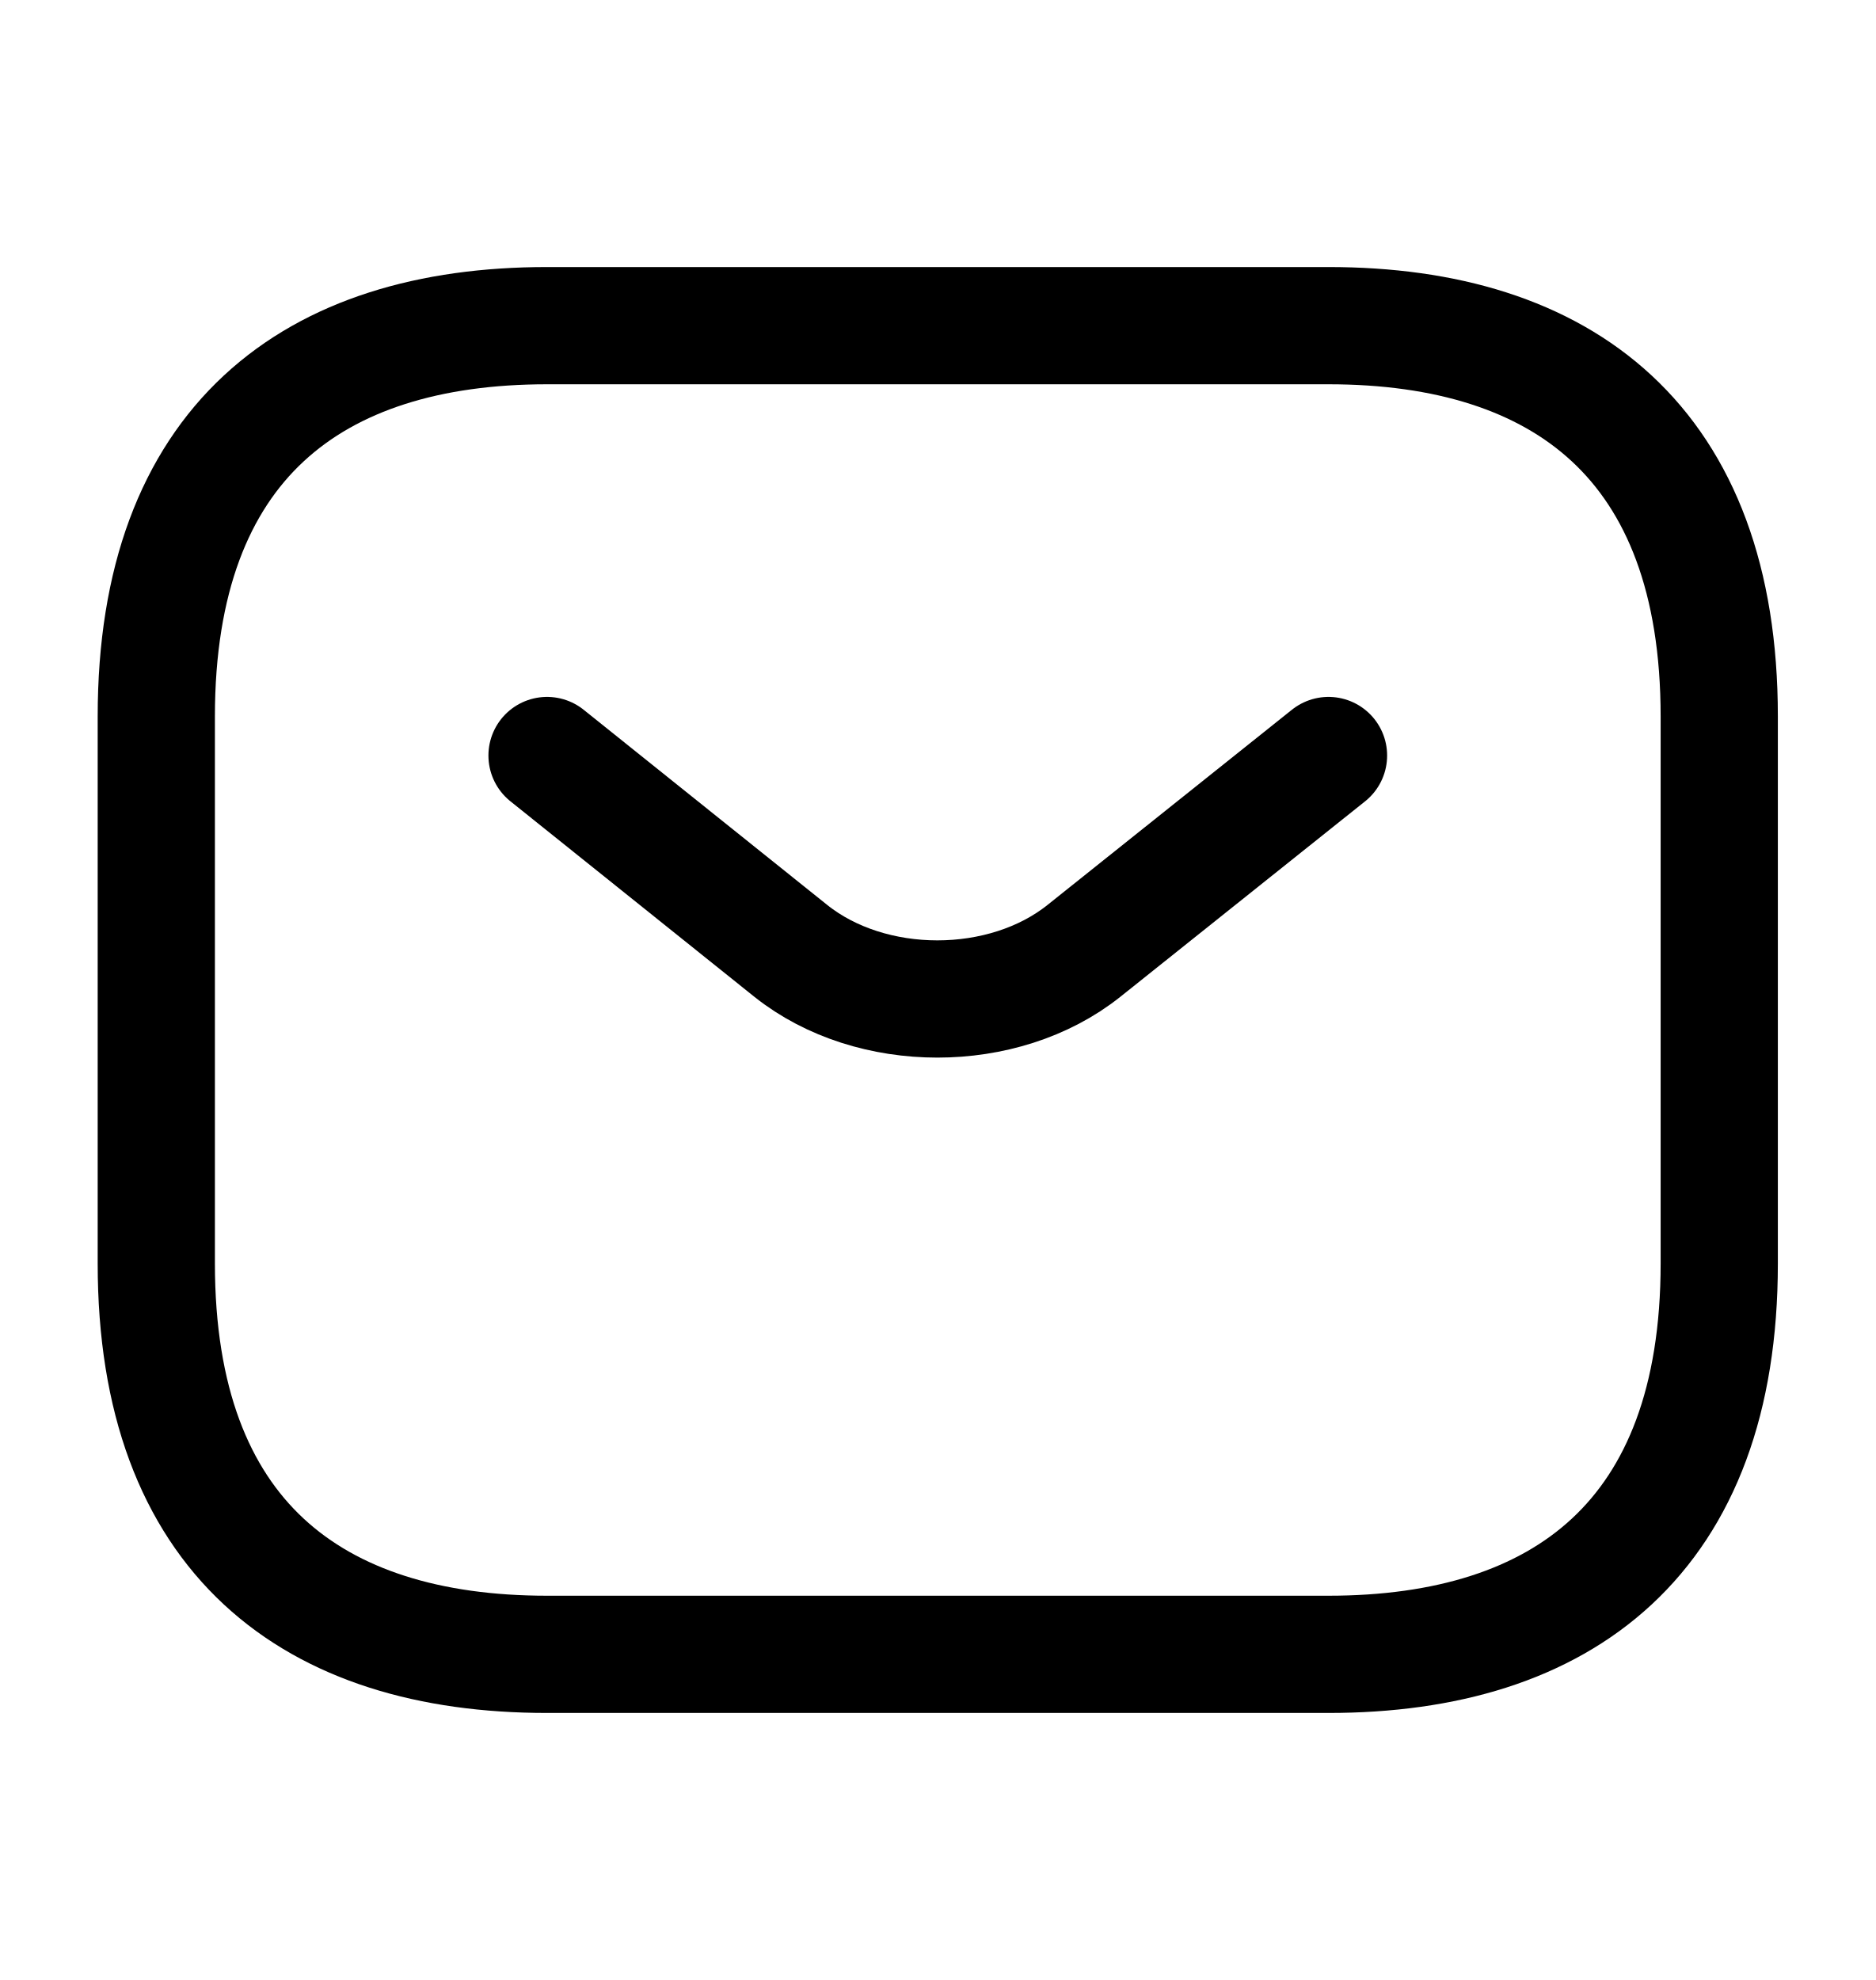
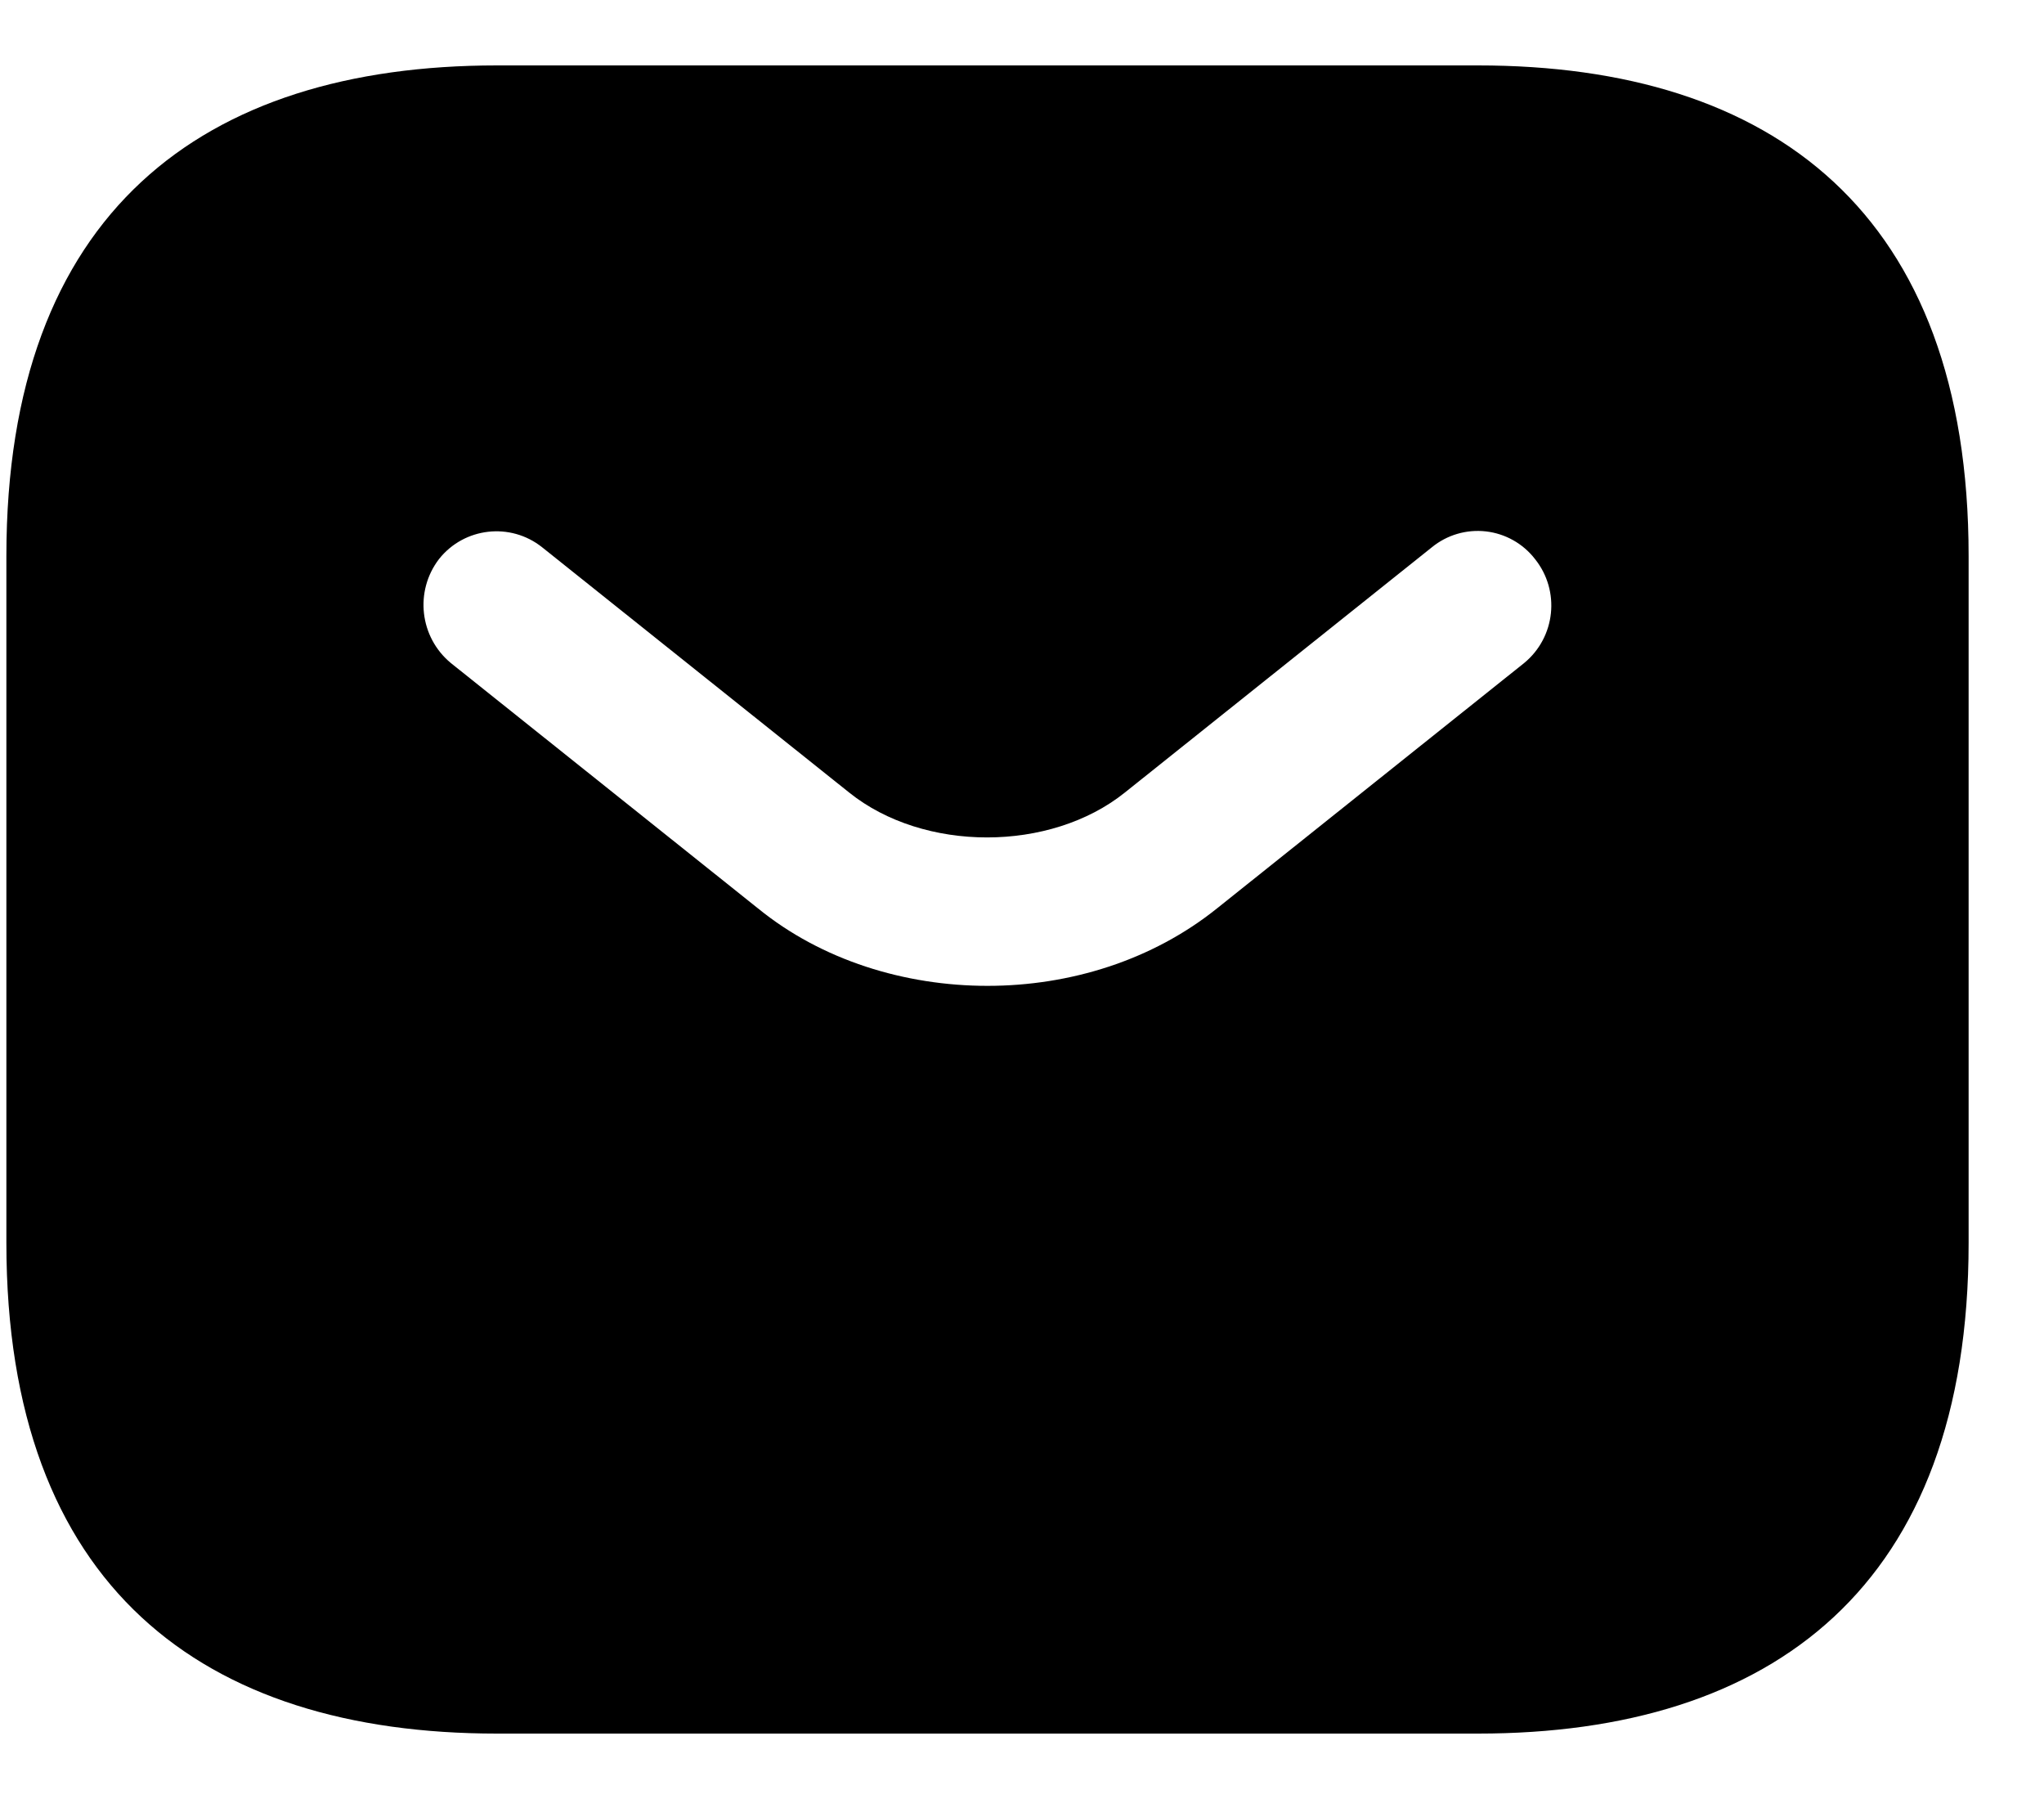
- <svg xmlns="http://www.w3.org/2000/svg" width="18" height="19" fill="none">
-   <path stroke="currentColor" stroke-linecap="round" stroke-linejoin="round" stroke-miterlimit="10" stroke-width="1.125" d="M12.75 15.875h-7.5c-2.25 0-3.75-1.125-3.75-3.75v-5.25c0-2.625 1.5-3.75 3.75-3.75h7.5c2.25 0 3.75 1.125 3.75 3.75v5.25c0 2.625-1.5 3.75-3.75 3.75Z" />
-   <path stroke="currentColor" stroke-linecap="round" stroke-linejoin="round" stroke-miterlimit="10" stroke-width="1.125" d="m12.75 7.25-2.348 1.875c-.772.615-2.04.615-2.812 0L5.25 7.25" />
+ <svg xmlns="http://www.w3.org/2000/svg" width="25" height="22" fill="none">
+   <path fill="currentColor" d="M18.078.8h-12c-3.6 0-6 1.8-6 6v8.4c0 4.2 2.4 6 6 6h12c3.6 0 6-1.8 6-6V6.8c0-4.2-2.4-6-6-6Zm.564 7.308-3.756 3c-.792.636-1.8.948-2.808.948-1.008 0-2.028-.312-2.808-.948l-3.756-3a.923.923 0 0 1-.144-1.272.897.897 0 0 1 1.26-.144l3.756 3c.912.732 2.46.732 3.372 0l3.756-3a.886.886 0 0 1 1.26.144.91.91 0 0 1-.132 1.272Z" />
</svg>
